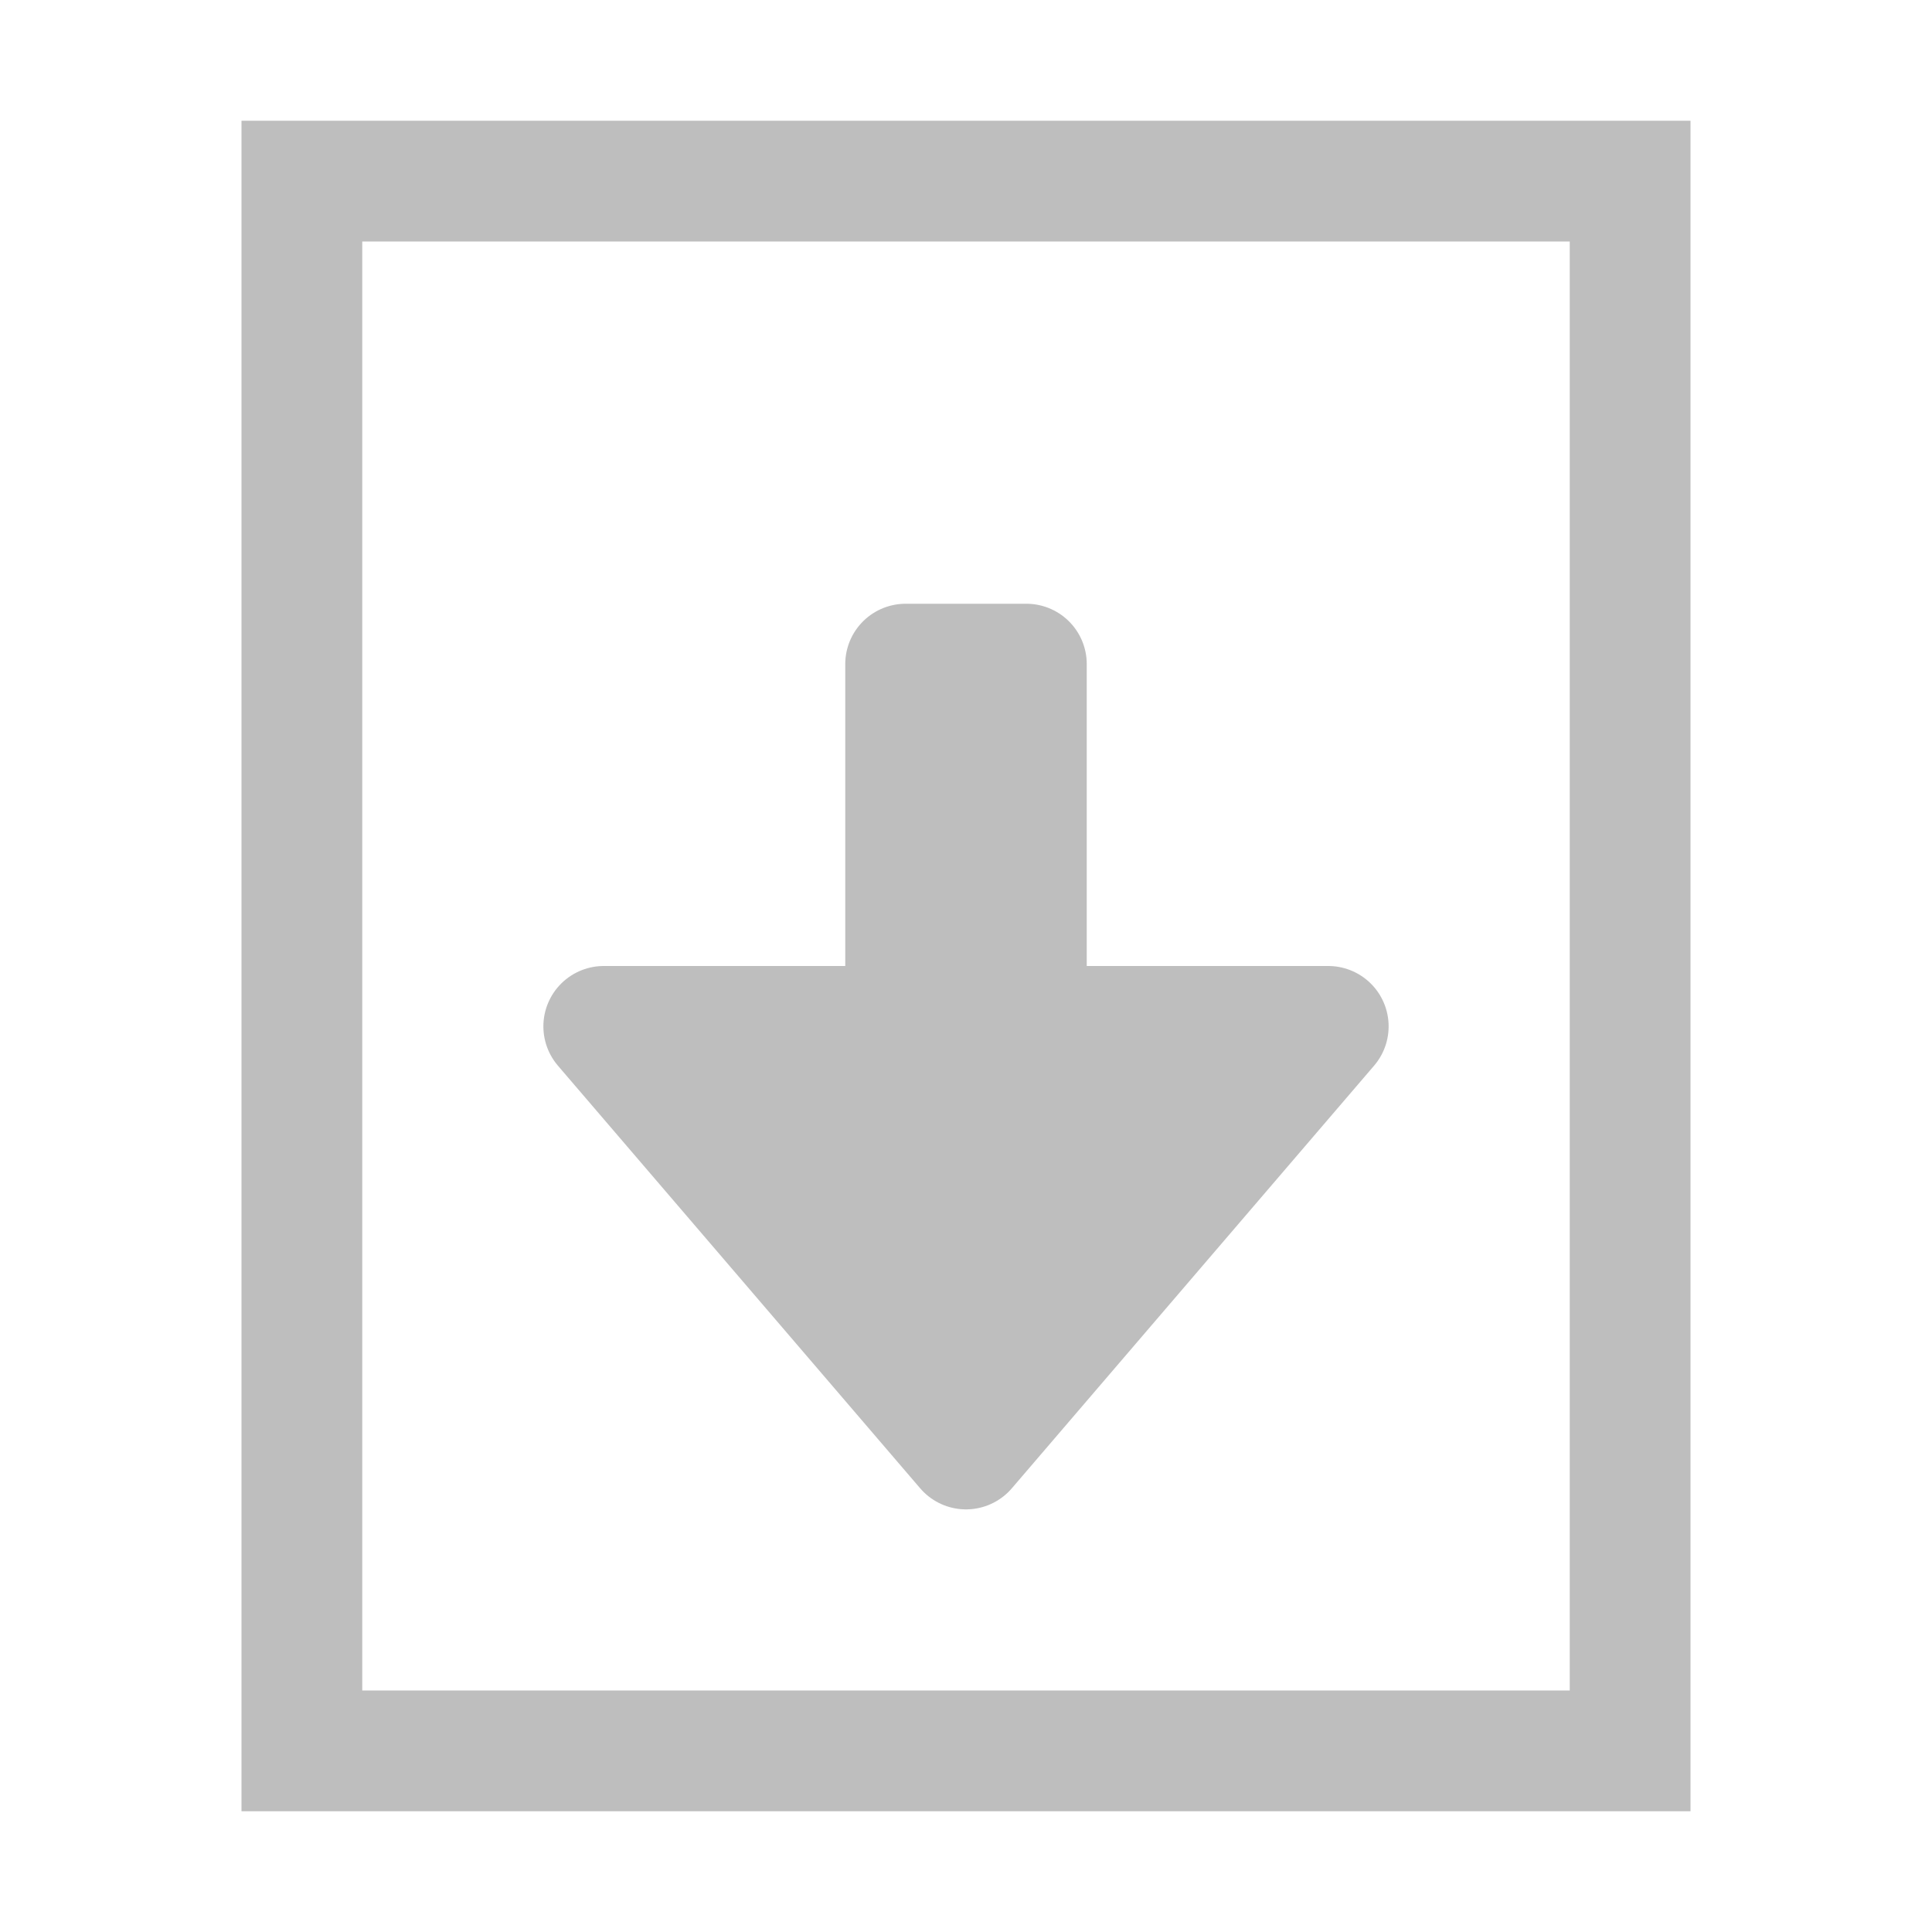
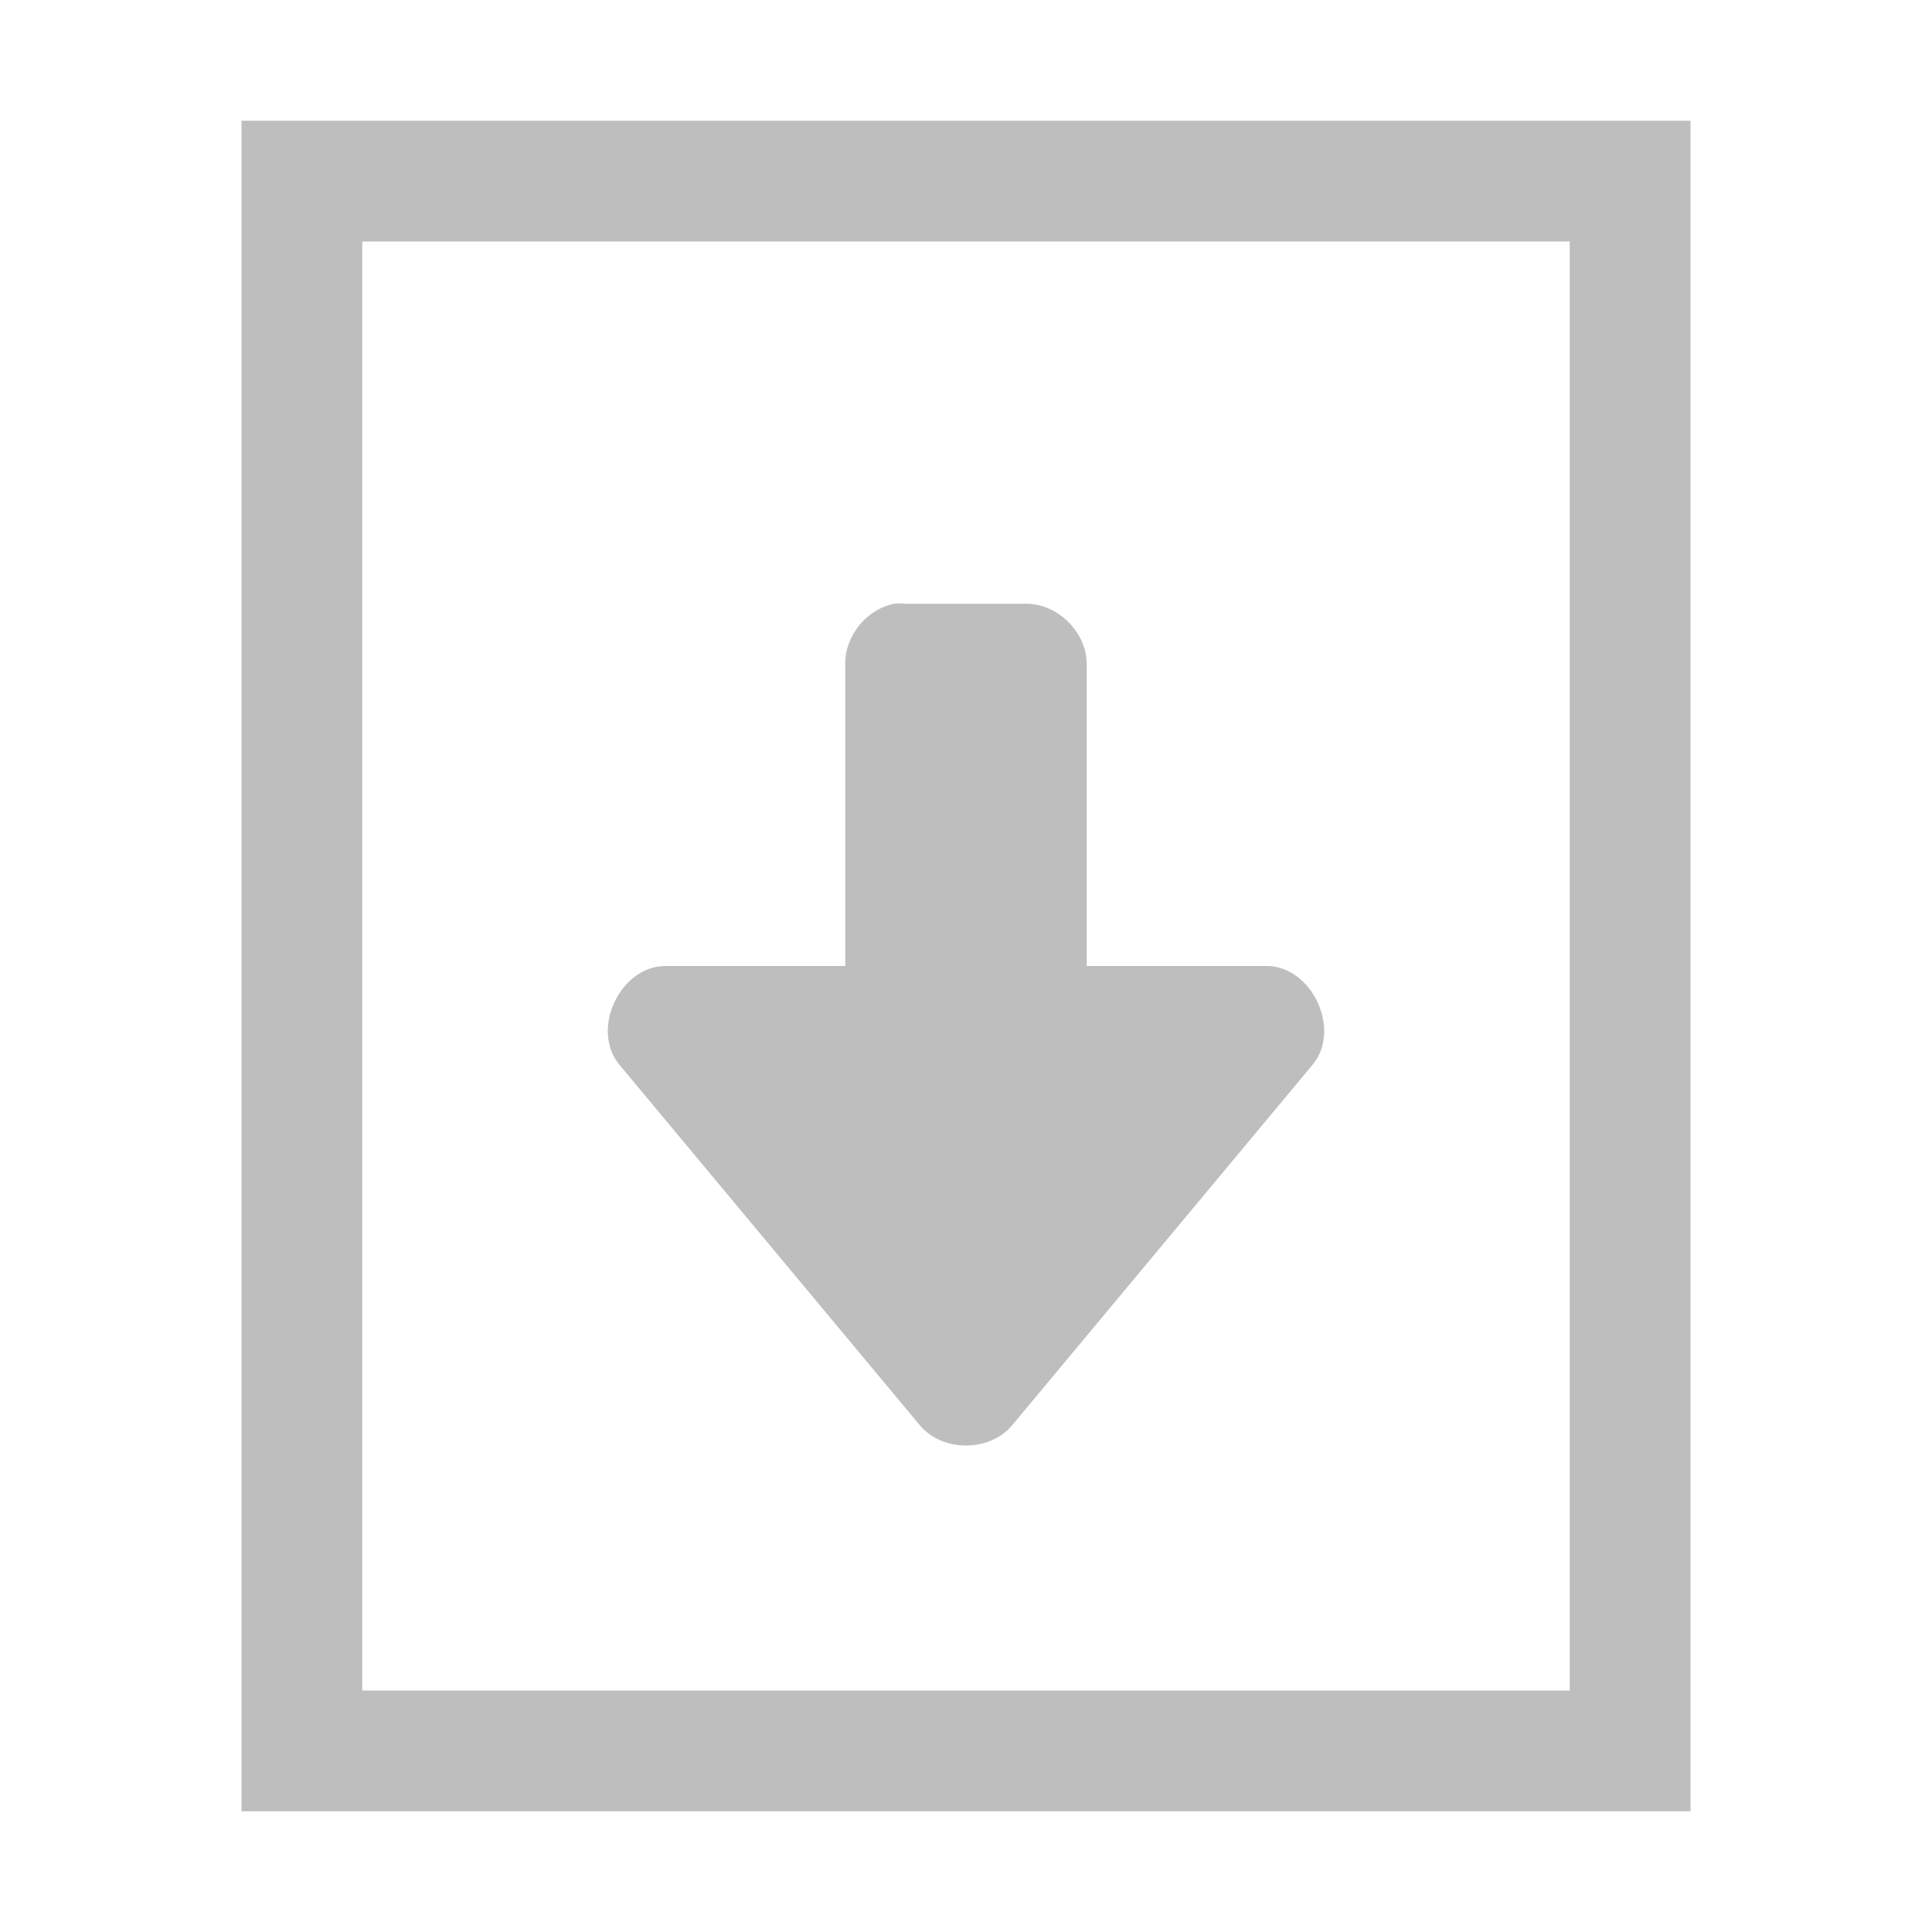
<svg xmlns="http://www.w3.org/2000/svg" xmlns:xlink="http://www.w3.org/1999/xlink" version="1.1" width="16" height="16" id="svg7384">
  <defs id="defs11">
-     <linearGradient xlink:href="#linearGradient4299-652-6" id="linearGradient3020" gradientUnits="userSpaceOnUse" gradientTransform="matrix(0.6470788,0,0,0.6512019,19.45365,-6.044415)" x1="11.704" y1="19.199" x2="11.704" y2="12.501" />
    <linearGradient id="linearGradient4299-652-6">
      <stop id="stop3618-0" style="stop-color:#ffffff;stop-opacity:1" offset="0" />
      <stop id="stop3620-26" style="stop-color:#ffffff;stop-opacity:0" offset="1" />
    </linearGradient>
    <linearGradient gradientTransform="matrix(0.6470788,0,0,0.6512019,0.2524331,0.9735077)" y2="12.501" x2="11.704" y1="19.199" x1="11.704" gradientUnits="userSpaceOnUse" id="linearGradient3072-8" xlink:href="#linearGradient4299-652-6" />
    <linearGradient id="linearGradient4046">
      <stop id="stop4048" style="stop-color:#90dbec;stop-opacity:1" offset="0" />
      <stop id="stop4050" style="stop-color:#55c1ec;stop-opacity:1" offset="0.333" />
      <stop id="stop4052" style="stop-color:#3689e6;stop-opacity:1" offset="0.705" />
      <stop id="stop4054" style="stop-color:#2b63a0;stop-opacity:1" offset="1" />
    </linearGradient>
    <linearGradient id="linearGradient4017">
      <stop offset="0" style="stop-color:#ffffff;stop-opacity:1" id="stop4019" />
      <stop offset="0.4" style="stop-color:#ffffff;stop-opacity:0.235" id="stop4021" />
      <stop offset="0.5" style="stop-color:#ffffff;stop-opacity:0.157" id="stop4023" />
      <stop offset="1" style="stop-color:#ffffff;stop-opacity:0.392" id="stop4025" />
    </linearGradient>
    <linearGradient id="linearGradient3977-9">
      <stop id="stop3979-46" style="stop-color:#ffffff;stop-opacity:1" offset="0" />
      <stop id="stop3981-4" style="stop-color:#ffffff;stop-opacity:0.235" offset="0.036" />
      <stop id="stop3983-9" style="stop-color:#ffffff;stop-opacity:0.157" offset="0.951" />
      <stop id="stop3985-6" style="stop-color:#ffffff;stop-opacity:0.392" offset="1" />
    </linearGradient>
    <linearGradient id="linearGradient3600-4">
      <stop id="stop3602-7" style="stop-color:#f4f4f4;stop-opacity:1" offset="0" />
      <stop id="stop3604-6" style="stop-color:#dbdbdb;stop-opacity:1" offset="1" />
    </linearGradient>
    <linearGradient id="linearGradient5060">
      <stop id="stop5062" style="stop-color:#000000;stop-opacity:1" offset="0" />
      <stop id="stop5064" style="stop-color:#000000;stop-opacity:0" offset="1" />
    </linearGradient>
    <linearGradient id="linearGradient5048">
      <stop id="stop5050" style="stop-color:#000000;stop-opacity:0" offset="0" />
      <stop id="stop5056" style="stop-color:#000000;stop-opacity:1" offset="0.5" />
      <stop id="stop5052" style="stop-color:#000000;stop-opacity:0" offset="1" />
    </linearGradient>
    <linearGradient x1="24" y1="5.564" x2="24" y2="43" id="linearGradient3013" xlink:href="#linearGradient3977-9" gradientUnits="userSpaceOnUse" gradientTransform="matrix(0.4054051,0,0,0.5135135,2.269687,-0.3243195)" />
    <linearGradient x1="25.132" y1="0.985" x2="25.132" y2="47.013" id="linearGradient3016" xlink:href="#linearGradient3600-4" gradientUnits="userSpaceOnUse" gradientTransform="matrix(0.4857154,0,0,0.4562967,0.3428289,0.3488617)" />
    <radialGradient cx="605.714" cy="486.648" r="117.143" fx="605.714" fy="486.648" id="radialGradient3021" xlink:href="#linearGradient5060" gradientUnits="userSpaceOnUse" gradientTransform="matrix(0.01204859,0,0,0.0082353,13.23879,18.98056)" />
    <radialGradient cx="605.714" cy="486.648" r="117.143" fx="605.714" fy="486.648" id="radialGradient3024" xlink:href="#linearGradient5060" gradientUnits="userSpaceOnUse" gradientTransform="matrix(-0.01204859,0,0,0.0082353,10.76121,18.98056)" />
    <linearGradient x1="302.857" y1="366.648" x2="302.857" y2="609.505" id="linearGradient3027" xlink:href="#linearGradient5048" gradientUnits="userSpaceOnUse" gradientTransform="matrix(0.0352071,0,0,0.0082353,-0.724852,18.98055)" />
    <linearGradient x1="11.704" y1="19.199" x2="11.704" y2="6" id="linearGradient3022" xlink:href="#linearGradient3707-319-631-407-324" gradientUnits="userSpaceOnUse" gradientTransform="translate(-22,0)" />
    <linearGradient id="linearGradient4299-652-5">
      <stop id="stop3618-7" style="stop-color:#ffffff;stop-opacity:1" offset="0" />
      <stop id="stop3620-2" style="stop-color:#ffffff;stop-opacity:0" offset="1" />
    </linearGradient>
    <linearGradient gradientTransform="matrix(0.4054051,0,0,0.5135135,2.269687,7.675681)" gradientUnits="userSpaceOnUse" xlink:href="#linearGradient3977-7" id="linearGradient4243" y2="43" x2="24" y1="5.564" x1="24" />
    <linearGradient id="linearGradient3977-7">
      <stop offset="0" style="stop-color:#ffffff;stop-opacity:1" id="stop3979-4" />
      <stop offset="0.036" style="stop-color:#ffffff;stop-opacity:0.235" id="stop3981-8" />
      <stop offset="0.951" style="stop-color:#ffffff;stop-opacity:0.157" id="stop3983-1" />
      <stop offset="1" style="stop-color:#ffffff;stop-opacity:0.392" id="stop3985-9" />
    </linearGradient>
    <linearGradient id="linearGradient3104-5">
      <stop offset="0" style="stop-color:#a0a0a0;stop-opacity:1" id="stop3106-6" />
      <stop offset="1" style="stop-color:#bebebe;stop-opacity:1" id="stop3108-9" />
    </linearGradient>
    <linearGradient gradientTransform="matrix(0.3922136,0,0,0.4270257,29.1993,7.840329)" gradientUnits="userSpaceOnUse" xlink:href="#linearGradient3104-5" id="linearGradient3124" y2="2.906" x2="-51.786" y1="50.786" x1="-51.786" />
    <linearGradient id="linearGradient3600-4-1">
      <stop offset="0" style="stop-color:#f4f4f4;stop-opacity:1" id="stop3602-7-5" />
      <stop offset="1" style="stop-color:#dbdbdb;stop-opacity:1" id="stop3604-6-5" />
    </linearGradient>
    <linearGradient gradientTransform="matrix(0.4857154,0,0,0.4562967,0.3428289,8.348862)" gradientUnits="userSpaceOnUse" xlink:href="#linearGradient3600-4-1" id="linearGradient3122" y2="47.013" x2="25.132" y1="0.985" x1="25.132" />
    <radialGradient gradientTransform="matrix(0.01204859,0,0,0.0082353,13.23879,26.98056)" gradientUnits="userSpaceOnUse" xlink:href="#linearGradient5060-7" id="radialGradient3045" fy="486.648" fx="605.714" r="117.143" cy="486.648" cx="605.714" />
    <linearGradient id="linearGradient5060-7">
      <stop offset="0" style="stop-color:#000000;stop-opacity:1" id="stop5062-3" />
      <stop offset="1" style="stop-color:#000000;stop-opacity:0" id="stop5064-1" />
    </linearGradient>
    <radialGradient gradientTransform="matrix(-0.01204859,0,0,0.0082353,10.76121,26.98056)" gradientUnits="userSpaceOnUse" xlink:href="#linearGradient5060-7" id="radialGradient3048" fy="486.648" fx="605.714" r="117.143" cy="486.648" cx="605.714" />
    <linearGradient id="linearGradient5048-9">
      <stop offset="0" style="stop-color:#000000;stop-opacity:0" id="stop5050-8" />
      <stop offset="0.5" style="stop-color:#000000;stop-opacity:1" id="stop5056-5" />
      <stop offset="1" style="stop-color:#000000;stop-opacity:0" id="stop5052-4" />
    </linearGradient>
    <linearGradient gradientTransform="matrix(0.0352071,0,0,0.0082353,-0.724852,26.98055)" gradientUnits="userSpaceOnUse" xlink:href="#linearGradient5048-9" id="linearGradient3826" y2="609.505" x2="302.857" y1="366.648" x1="302.857" />
    <linearGradient id="linearGradient8662">
      <stop offset="0" style="stop-color:#000000;stop-opacity:1" id="stop8664" />
      <stop offset="1" style="stop-color:#000000;stop-opacity:0" id="stop8666" />
    </linearGradient>
    <radialGradient gradientTransform="matrix(1,0,0,0.536723,0,16.87306)" gradientUnits="userSpaceOnUse" xlink:href="#linearGradient8662" id="radialGradient4171" fy="36.421" fx="24.837" r="15.645" cy="36.421" cx="24.837" />
    <linearGradient id="linearGradient4087">
      <stop offset="0" style="stop-color:#ffffff;stop-opacity:1" id="stop4089" />
      <stop offset="0.512" style="stop-color:#ffffff;stop-opacity:0.235" id="stop4091" />
      <stop offset="0.585" style="stop-color:#ffffff;stop-opacity:0.157" id="stop4093" />
      <stop offset="1" style="stop-color:#ffffff;stop-opacity:0.392" id="stop4095" />
    </linearGradient>
    <linearGradient gradientTransform="matrix(0,-0.4284851,0.4596572,0,7.694829,23.63517)" gradientUnits="userSpaceOnUse" xlink:href="#linearGradient4087" id="linearGradient3191" y2="15.991" x2="20.576" y1="15.991" x1="38.941" />
    <linearGradient id="linearGradient3707-319-631-407-324">
      <stop offset="0" style="stop-color:#185f9a;stop-opacity:1" id="stop3760" />
      <stop offset="1" style="stop-color:#599ec9;stop-opacity:1" id="stop3762" />
    </linearGradient>
    <linearGradient gradientTransform="matrix(0.3922236,0,0,0.3656247,6.995572,3.85447)" gradientUnits="userSpaceOnUse" xlink:href="#linearGradient3707-319-631-407-324" id="linearGradient3196" y2="4.004" x2="35.998" y1="37.039" x1="35.998" />
    <linearGradient id="linearGradient2867-449-88-871-390-598-476-591-434-148-57-177">
      <stop offset="0" style="stop-color:#90dbec;stop-opacity:1" id="stop3750" />
      <stop offset="0.262" style="stop-color:#55c1ec;stop-opacity:1" id="stop3752" />
      <stop offset="0.705" style="stop-color:#3689e6;stop-opacity:1" id="stop3754" />
      <stop offset="1" style="stop-color:#2b63a0;stop-opacity:1" id="stop3756" />
    </linearGradient>
    <linearGradient gradientTransform="matrix(0.3922236,0,0,0.3656247,6.995572,3.85447)" gradientUnits="userSpaceOnUse" xlink:href="#linearGradient2867-449-88-871-390-598-476-591-434-148-57-177" id="linearGradient3194" y2="42.04" x2="23.732" y1="4.418" x1="23.732" />
    <linearGradient xlink:href="#linearGradient2867-449-88-871-390-598-476-591-434-148-57-177" id="linearGradient3911" gradientUnits="userSpaceOnUse" gradientTransform="matrix(0.3922236,0,0,0.3656247,6.995572,3.85447)" x1="23.732" y1="4.418" x2="23.732" y2="42.04" />
    <linearGradient xlink:href="#linearGradient3707-319-631-407-324" id="linearGradient3913" gradientUnits="userSpaceOnUse" gradientTransform="matrix(0.3922236,0,0,0.3656247,6.995572,3.85447)" x1="35.998" y1="37.039" x2="35.998" y2="4.004" />
    <linearGradient xlink:href="#linearGradient4087" id="linearGradient3915" gradientUnits="userSpaceOnUse" gradientTransform="matrix(0,-0.4284851,0.4596572,0,7.694829,23.63517)" x1="38.941" y1="15.991" x2="20.576" y2="15.991" />
    <linearGradient xlink:href="#linearGradient3707-319-631-407-324" id="linearGradient3931" x1="7" y1="18" x2="7" y2="7" gradientUnits="userSpaceOnUse" />
    <linearGradient xlink:href="#linearGradient2867-449-88-871-390-598-476-591-434-148-57-177" id="linearGradient3939" x1="18" y1="6" x2="18" y2="19" gradientUnits="userSpaceOnUse" gradientTransform="translate(-22,0)" />
    <linearGradient xlink:href="#linearGradient4046" id="linearGradient3947" x1="17" y1="4" x2="17" y2="18" gradientUnits="userSpaceOnUse" />
    <linearGradient xlink:href="#linearGradient4017" id="linearGradient4015" x1="14" y1="6.511" x2="14" y2="18" gradientUnits="userSpaceOnUse" />
    <radialGradient xlink:href="#linearGradient8662" id="radialGradient4056" gradientUnits="userSpaceOnUse" gradientTransform="matrix(-0.2331249,0,0,-0.1316833,17.79015,22.7359)" cx="24.837" cy="36.421" fx="24.837" fy="36.421" r="15.645" />
-     <linearGradient xlink:href="#linearGradient3600" id="linearGradient3940" gradientUnits="userSpaceOnUse" gradientTransform="matrix(0.2857136,0,0,0.304197,20.34435,-6.784876)" x1="25.132" y1="0.985" x2="25.132" y2="47.013" />
    <linearGradient id="linearGradient3600">
      <stop offset="0" style="stop-color:#f4f4f4;stop-opacity:1" id="stop3602" />
      <stop offset="1" style="stop-color:#dbdbdb;stop-opacity:1" id="stop3604" />
    </linearGradient>
    <linearGradient id="linearGradient3977">
      <stop offset="0" style="stop-color:#ffffff;stop-opacity:1" id="stop3979" />
      <stop offset="0.029" style="stop-color:#ffffff;stop-opacity:0.235" id="stop3981" />
      <stop offset="0.972" style="stop-color:#ffffff;stop-opacity:0.157" id="stop3983" />
      <stop offset="1" style="stop-color:#ffffff;stop-opacity:0.392" id="stop3985" />
    </linearGradient>
-     <linearGradient y2="41.59" x2="24" y1="6.205" x1="24" gradientTransform="matrix(0.2432432,0,0,0.3513513,21.36364,-7.449909)" gradientUnits="userSpaceOnUse" id="linearGradient3095" xlink:href="#linearGradient3977" />
    <linearGradient id="linearGradient3104-9">
      <stop offset="0" style="stop-color:#000000;stop-opacity:0.34" id="stop3106-5" />
      <stop offset="1" style="stop-color:#000000;stop-opacity:0.247" id="stop3108-5" />
    </linearGradient>
-     <linearGradient y2="2.906" x2="-51.786" y1="50.786" x1="-51.786" gradientTransform="matrix(0.2537859,0,0,0.3050187,38.41141,5.12869)" gradientUnits="userSpaceOnUse" id="linearGradient3092" xlink:href="#linearGradient3104-9" />
    <linearGradient id="linearGradient4299-652">
      <stop id="stop3618" style="stop-color:#ffffff;stop-opacity:1" offset="0" />
      <stop id="stop3620" style="stop-color:#ffffff;stop-opacity:0" offset="1" />
    </linearGradient>
    <linearGradient gradientTransform="matrix(0.6470788,0,0,0.6512019,0.2524331,0.9735077)" y2="12.501" x2="11.704" y1="19.199" x1="11.704" gradientUnits="userSpaceOnUse" id="linearGradient3072" xlink:href="#linearGradient4299-652" />
  </defs>
  <path style="color:#bebebe;fill:#bebebe;fill-opacity:1;fill-rule:nonzero;stroke:none;stroke-width:1;marker:none;visibility:visible;display:inline;overflow:visible;enable-background:accumulate" d="M 2,1 2,15 14,15 14,1 z M 3,2 13,2 13,14 3,14 z" id="path3701-0-3-2-4-2-9-2-1" />
  <g id="layer1-8" transform="translate(-24.9324,-15.49484)" />
-   <path style="color:#000000;fill:#bebebe;fill-opacity:1;fill-rule:nonzero;stroke:#bebebe;stroke-width:1;stroke-linecap:round;stroke-linejoin:round;stroke-miterlimit:4;stroke-opacity:1;stroke-dasharray:none;stroke-dashoffset:0;marker:none;visibility:visible;display:inline;overflow:visible;enable-background:accumulate" d="m 7.5,5.5 0,3 -2.5,0 L 8,12 l 3,-3.5 -2.5,0 0,-3 z" id="path3870" />
+   <path style="font-size:medium;font-style:normal;font-variant:normal;font-weight:normal;font-stretch:normal;text-indent:0;text-align:start;text-decoration:none;line-height:normal;letter-spacing:normal;word-spacing:normal;text-transform:none;direction:ltr;block-progression:tb;writing-mode:lr-tb;text-anchor:start;baseline-shift:baseline;color:#000000;fill:#bebebe;fill-opacity:1;fill-rule:nonzero;stroke:none;stroke-width:1;marker:none;visibility:visible;display:inline;overflow:visible;enable-background:accumulate;font-family:Sans;-inkscape-font-specification:Sans" d="M 7.406,5 C 7.177,5.044 6.996,5.267 7,5.5 L 7,8 5.5,8 C 5.131,8.011 4.894,8.524 5.125,8.812 l 2.5,3 c 0.187,0.212 0.563,0.212 0.75,0 l 2.5,-3 C 11.106,8.524 10.869,8.011 10.5,8 L 9,8 9,5.5 C 9,5.238 8.762,5 8.5,5 l -1,0 c -0.031,-0.003 -0.063,-0.003 -0.094,0 z" id="path3870" />
+   <g transform="matrix(1,0,0,0.99915,-33.42043,6.859958)" id="g2999-5">
+     <g transform="translate(-80,-682)" id="layer9-1" />
+   </g>
</svg>
